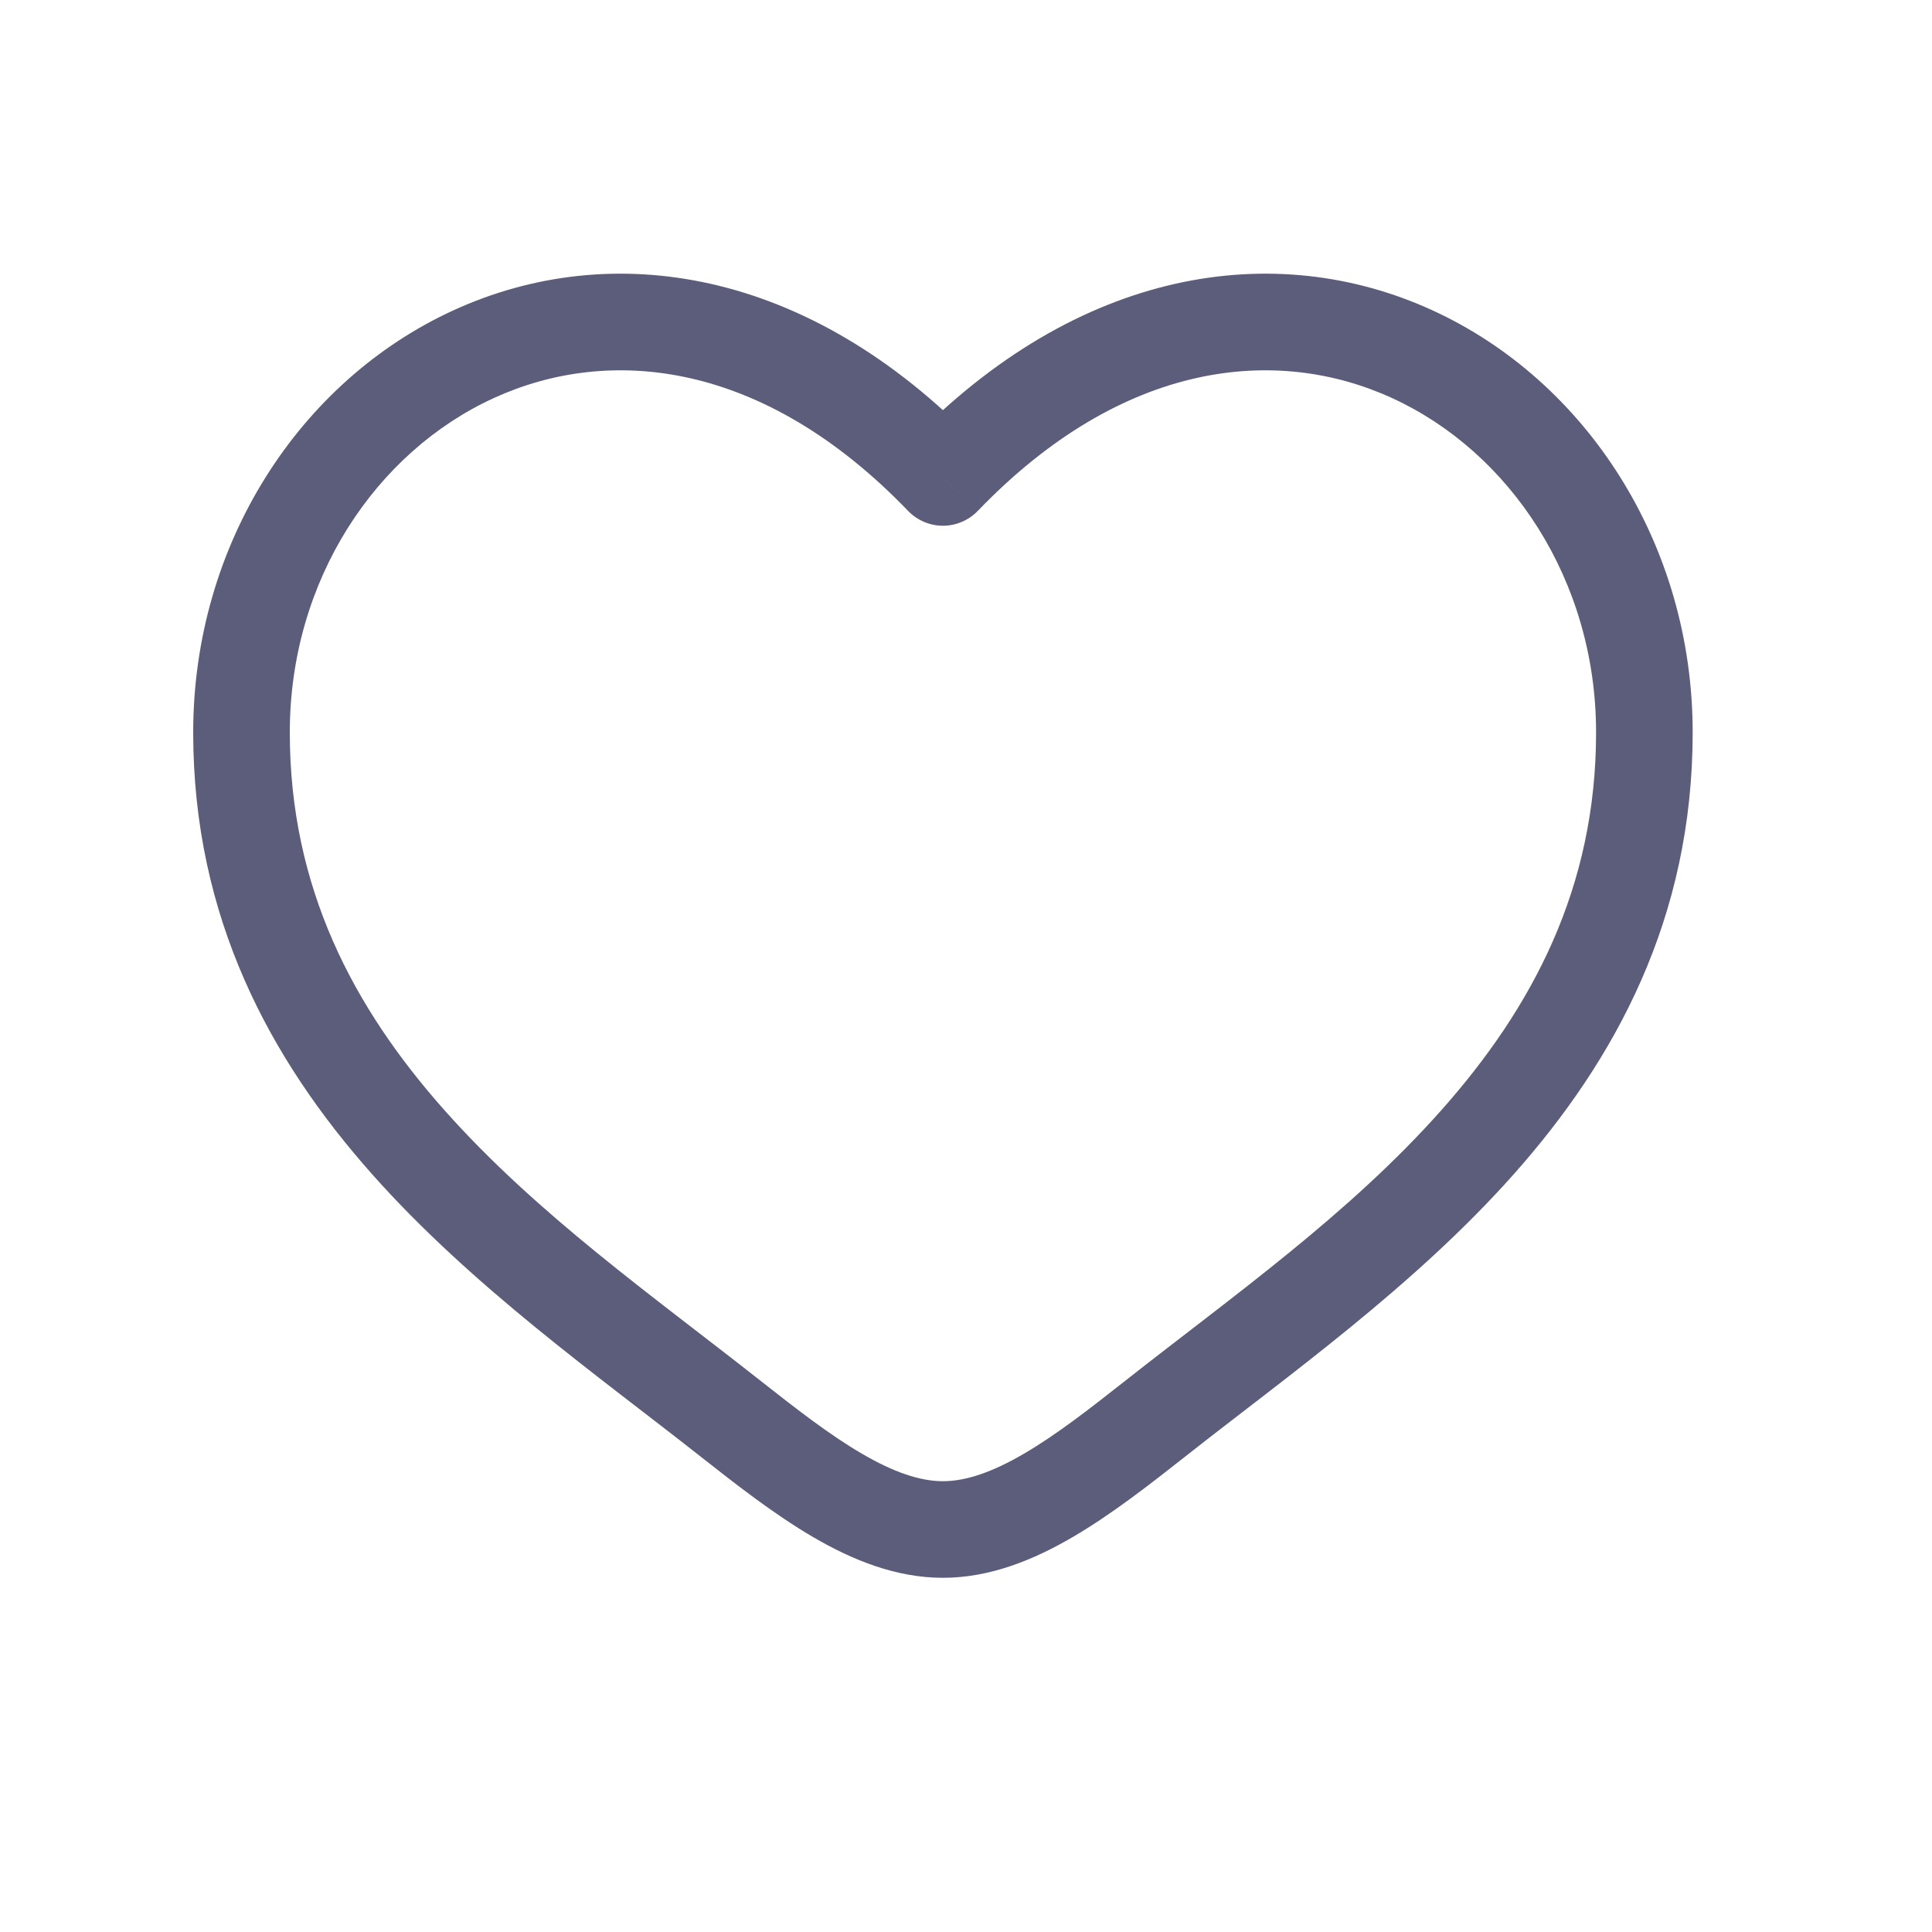
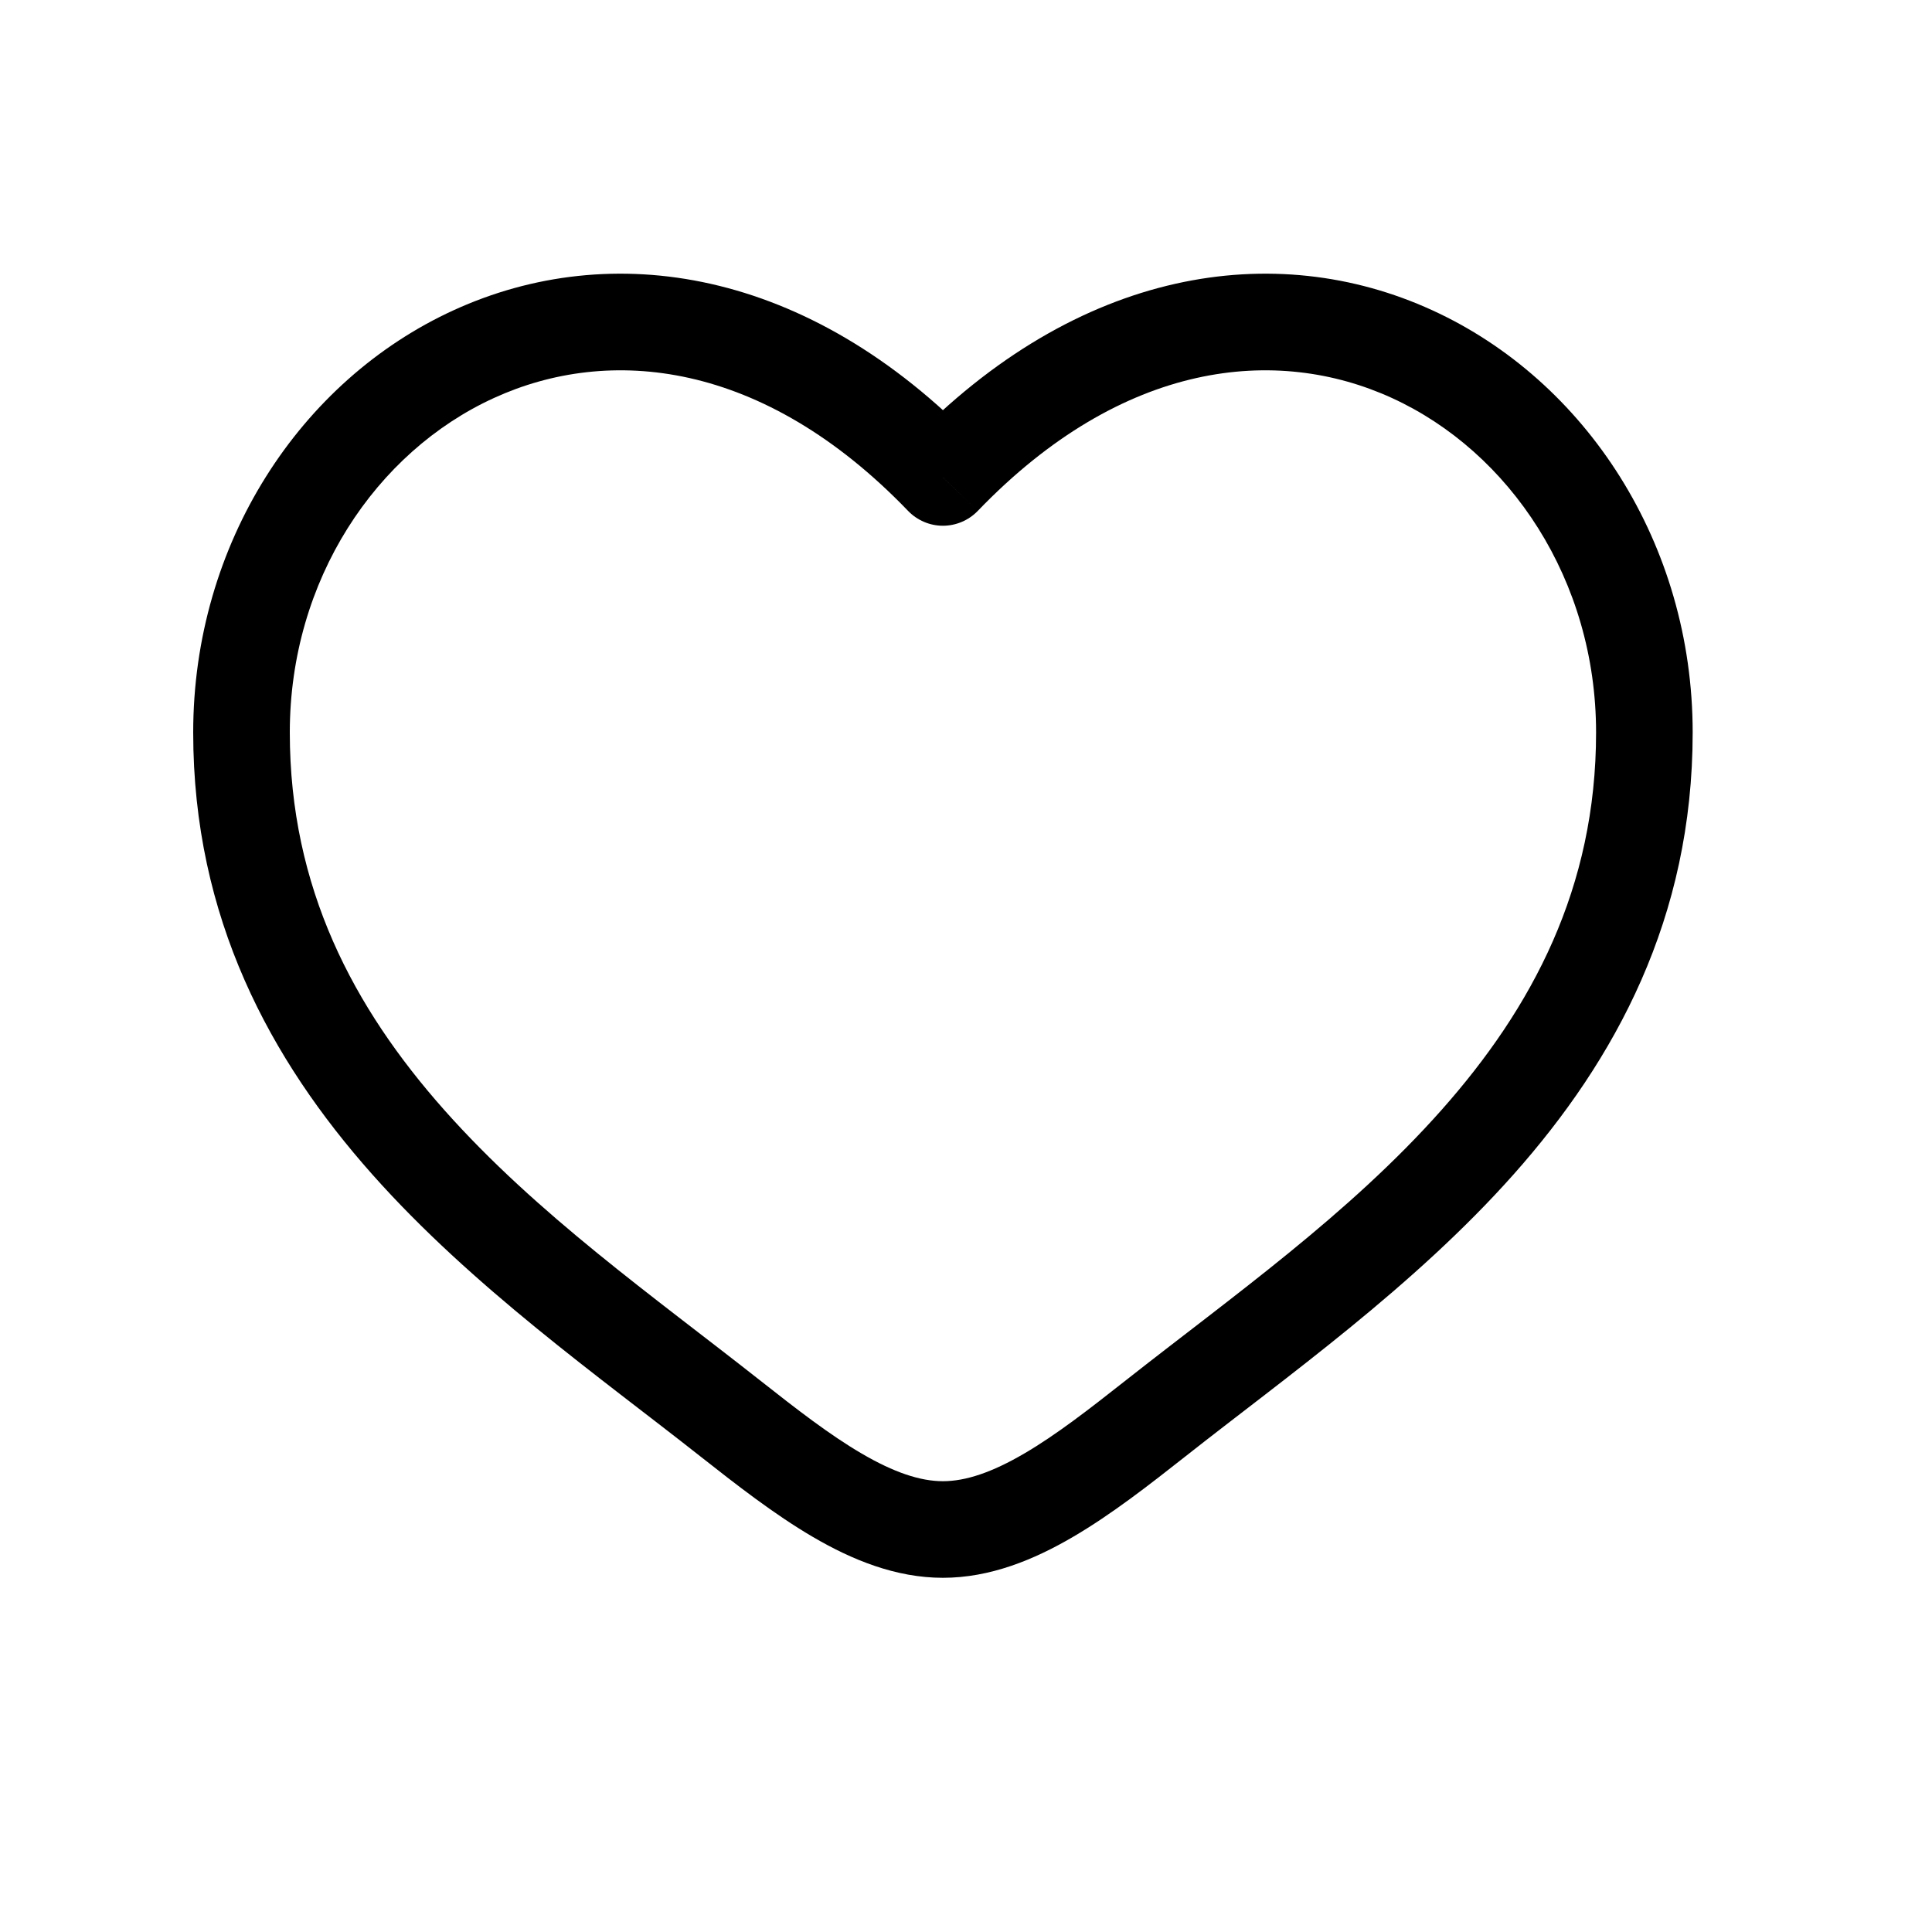
<svg xmlns="http://www.w3.org/2000/svg" width="24" height="24" viewBox="0 0 24 24" fill="none">
-   <path d="M9.066 17.615L8.694 18.087V18.087L9.066 17.615ZM11.713 5.931L11.281 6.347C11.394 6.464 11.55 6.531 11.713 6.531C11.876 6.531 12.033 6.464 12.146 6.347L11.713 5.931ZM14.361 17.615L13.989 17.144L14.361 17.615ZM9.437 17.144C8.12 16.106 6.67 15.085 5.52 13.79C4.391 12.518 3.6 11.03 3.6 9.099H2.4C2.4 11.405 3.36 13.165 4.623 14.587C5.865 15.986 7.448 17.104 8.694 18.087L9.437 17.144ZM3.6 9.099C3.6 7.205 4.67 5.614 6.136 4.944C7.563 4.291 9.474 4.469 11.281 6.347L12.146 5.515C10.032 3.318 7.586 2.962 5.637 3.853C3.726 4.726 2.4 6.756 2.4 9.099H3.6ZM8.694 18.087C9.141 18.439 9.618 18.812 10.099 19.093C10.581 19.375 11.125 19.6 11.713 19.6V18.4C11.43 18.4 11.103 18.29 10.705 18.057C10.307 17.825 9.895 17.505 9.437 17.144L8.694 18.087ZM14.732 18.087C15.978 17.104 17.561 15.986 18.804 14.587C20.067 13.165 21.027 11.405 21.027 9.099H19.827C19.827 11.03 19.035 12.518 17.906 13.79C16.757 15.085 15.307 16.106 13.989 17.144L14.732 18.087ZM21.027 9.099C21.027 6.756 19.701 4.726 17.79 3.853C15.841 2.962 13.395 3.318 11.281 5.515L12.146 6.347C13.952 4.469 15.863 4.291 17.291 4.944C18.756 5.614 19.827 7.205 19.827 9.099H21.027ZM13.989 17.144C13.531 17.505 13.12 17.825 12.722 18.057C12.324 18.29 11.997 18.4 11.713 18.4V19.6C12.301 19.6 12.845 19.375 13.327 19.093C13.809 18.812 14.285 18.439 14.732 18.087L13.989 17.144Z" fill="#5C5C7B" />
+   <path d="M9.066 17.615L8.694 18.087V18.087L9.066 17.615ZM11.713 5.931L11.281 6.347C11.394 6.464 11.55 6.531 11.713 6.531C11.876 6.531 12.033 6.464 12.146 6.347L11.713 5.931ZM14.361 17.615L13.989 17.144L14.361 17.615ZM9.437 17.144C8.12 16.106 6.67 15.085 5.52 13.79C4.391 12.518 3.6 11.03 3.6 9.099H2.4C2.4 11.405 3.36 13.165 4.623 14.587C5.865 15.986 7.448 17.104 8.694 18.087L9.437 17.144ZM3.6 9.099C3.6 7.205 4.67 5.614 6.136 4.944C7.563 4.291 9.474 4.469 11.281 6.347L12.146 5.515C10.032 3.318 7.586 2.962 5.637 3.853C3.726 4.726 2.4 6.756 2.4 9.099H3.6ZM8.694 18.087C9.141 18.439 9.618 18.812 10.099 19.093C10.581 19.375 11.125 19.6 11.713 19.6V18.4C11.43 18.4 11.103 18.29 10.705 18.057C10.307 17.825 9.895 17.505 9.437 17.144L8.694 18.087ZM14.732 18.087C15.978 17.104 17.561 15.986 18.804 14.587C20.067 13.165 21.027 11.405 21.027 9.099H19.827C19.827 11.03 19.035 12.518 17.906 13.79C16.757 15.085 15.307 16.106 13.989 17.144L14.732 18.087ZM21.027 9.099C21.027 6.756 19.701 4.726 17.79 3.853C15.841 2.962 13.395 3.318 11.281 5.515L12.146 6.347C13.952 4.469 15.863 4.291 17.291 4.944C18.756 5.614 19.827 7.205 19.827 9.099H21.027ZM13.989 17.144C13.531 17.505 13.12 17.825 12.722 18.057C12.324 18.29 11.997 18.4 11.713 18.4V19.6C12.301 19.6 12.845 19.375 13.327 19.093C13.809 18.812 14.285 18.439 14.732 18.087L13.989 17.144Z" fill="#000" />
</svg>
